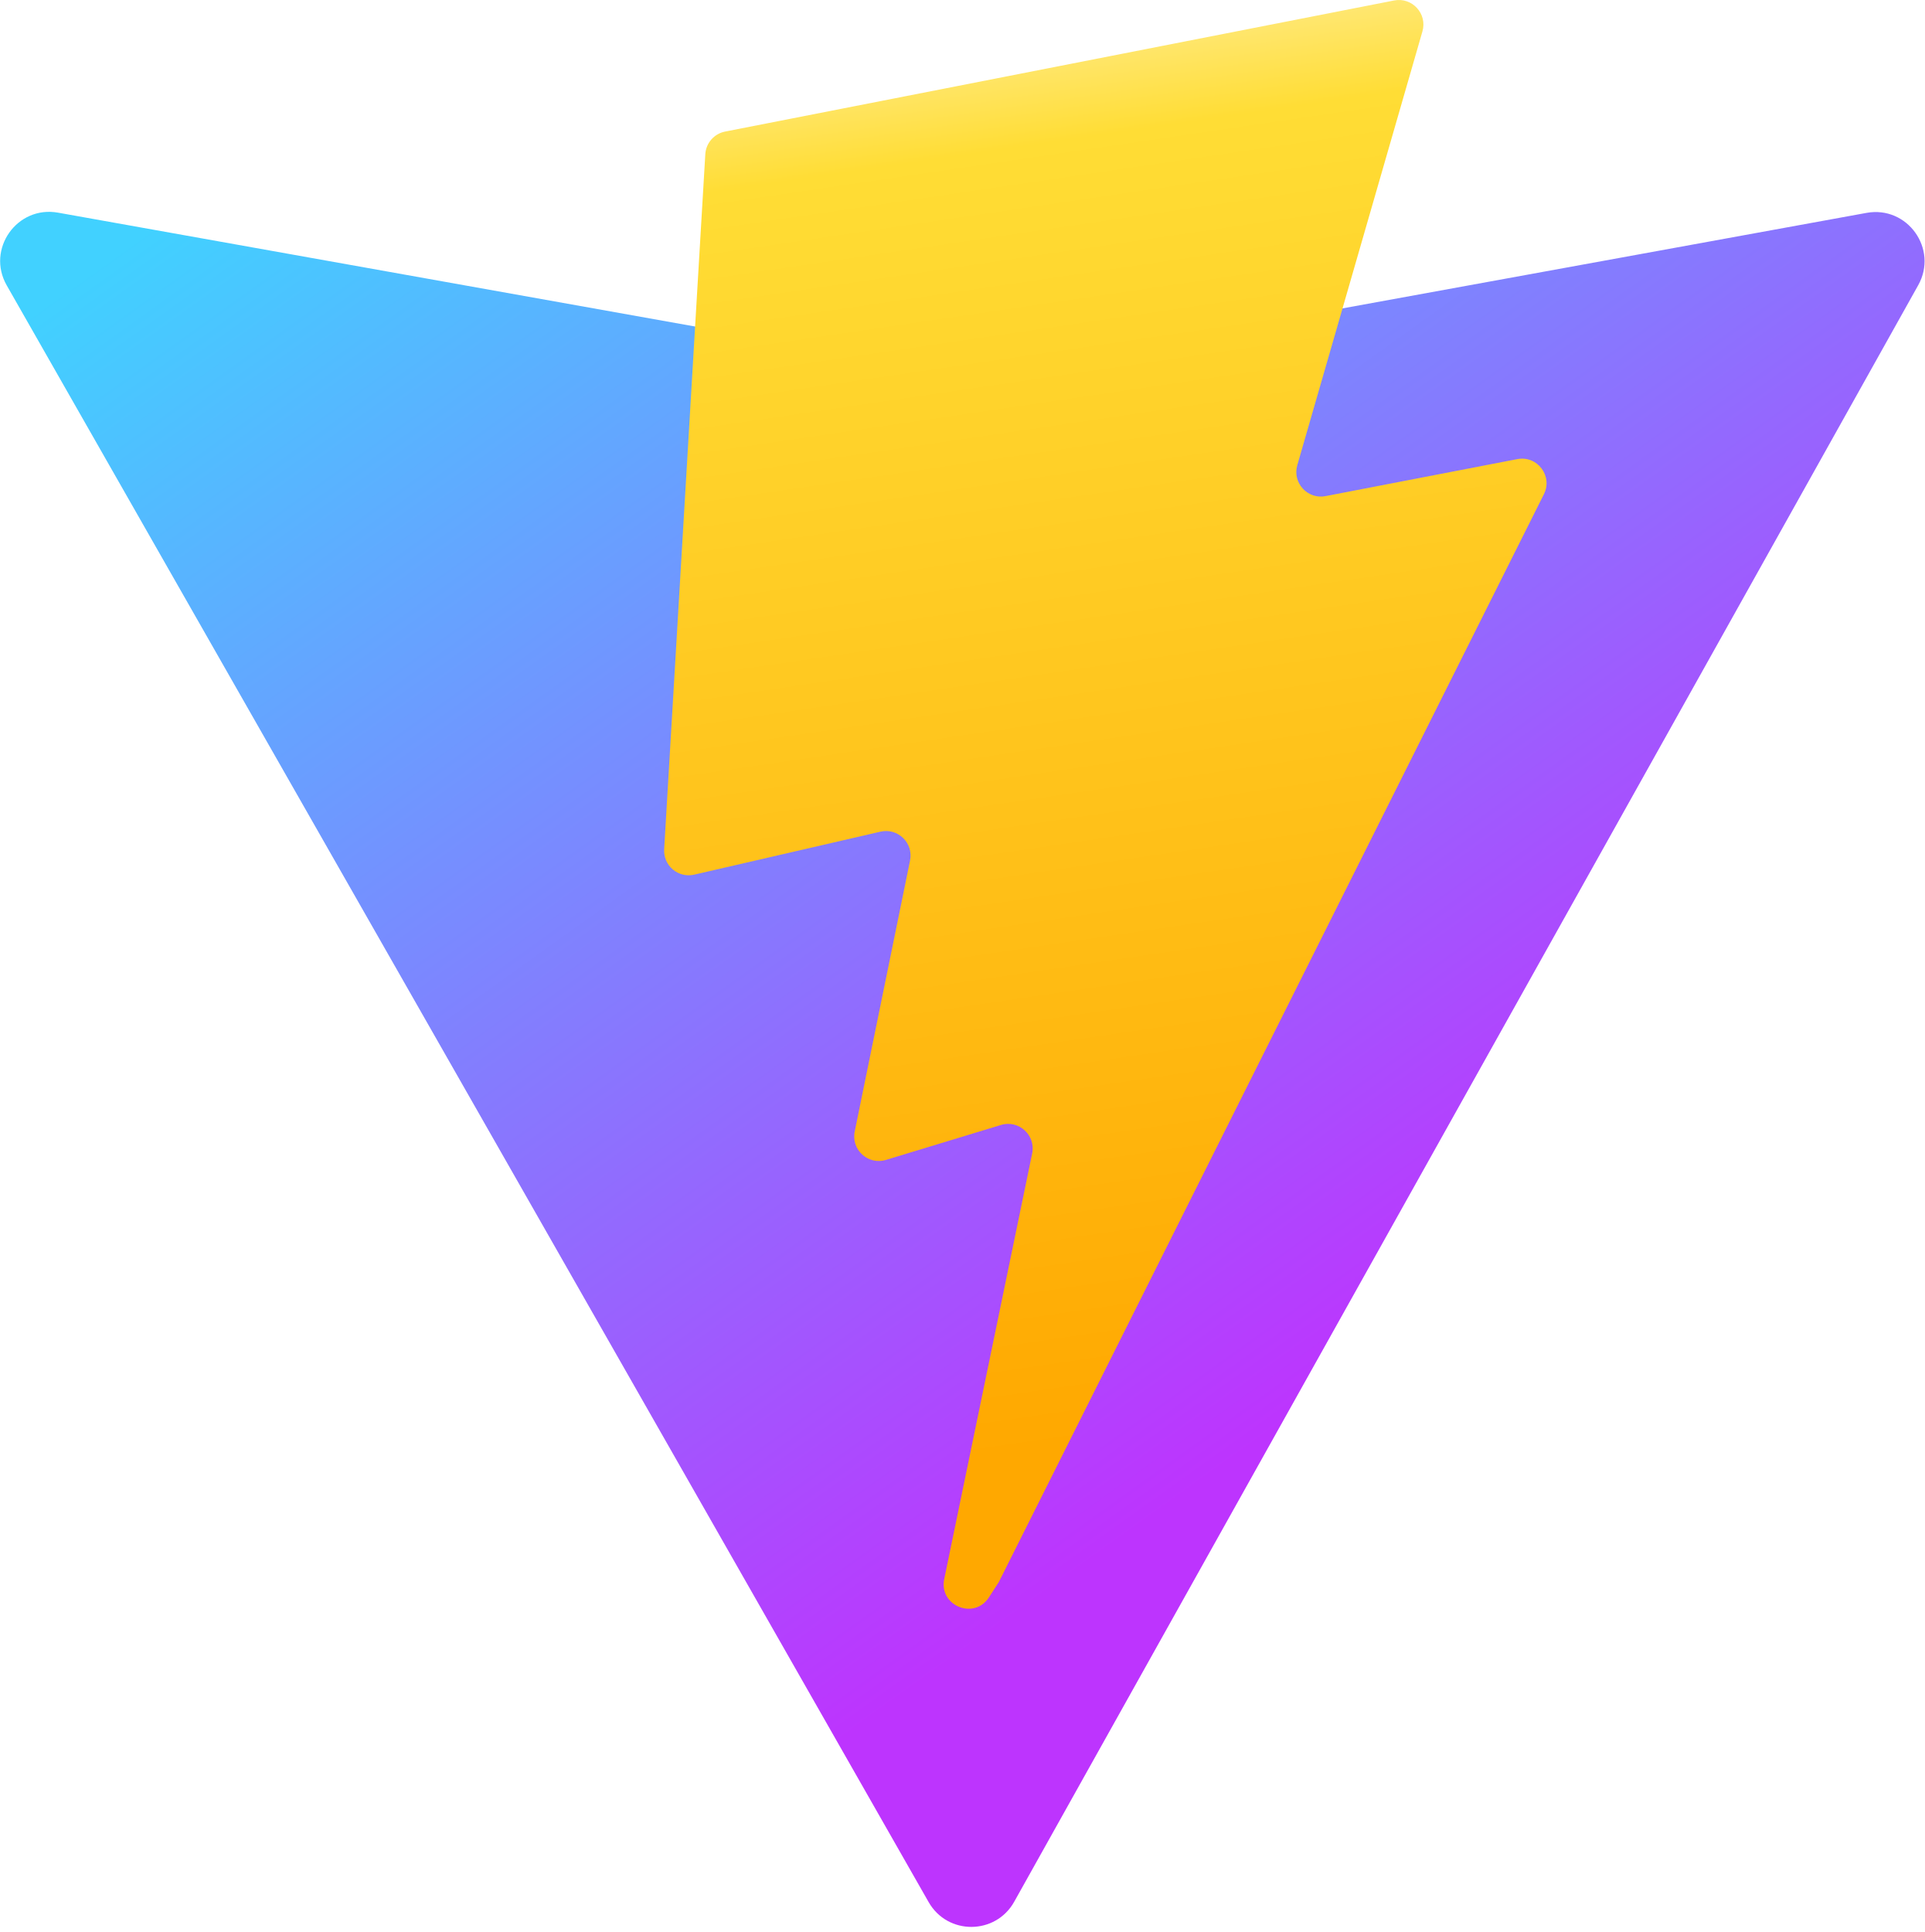
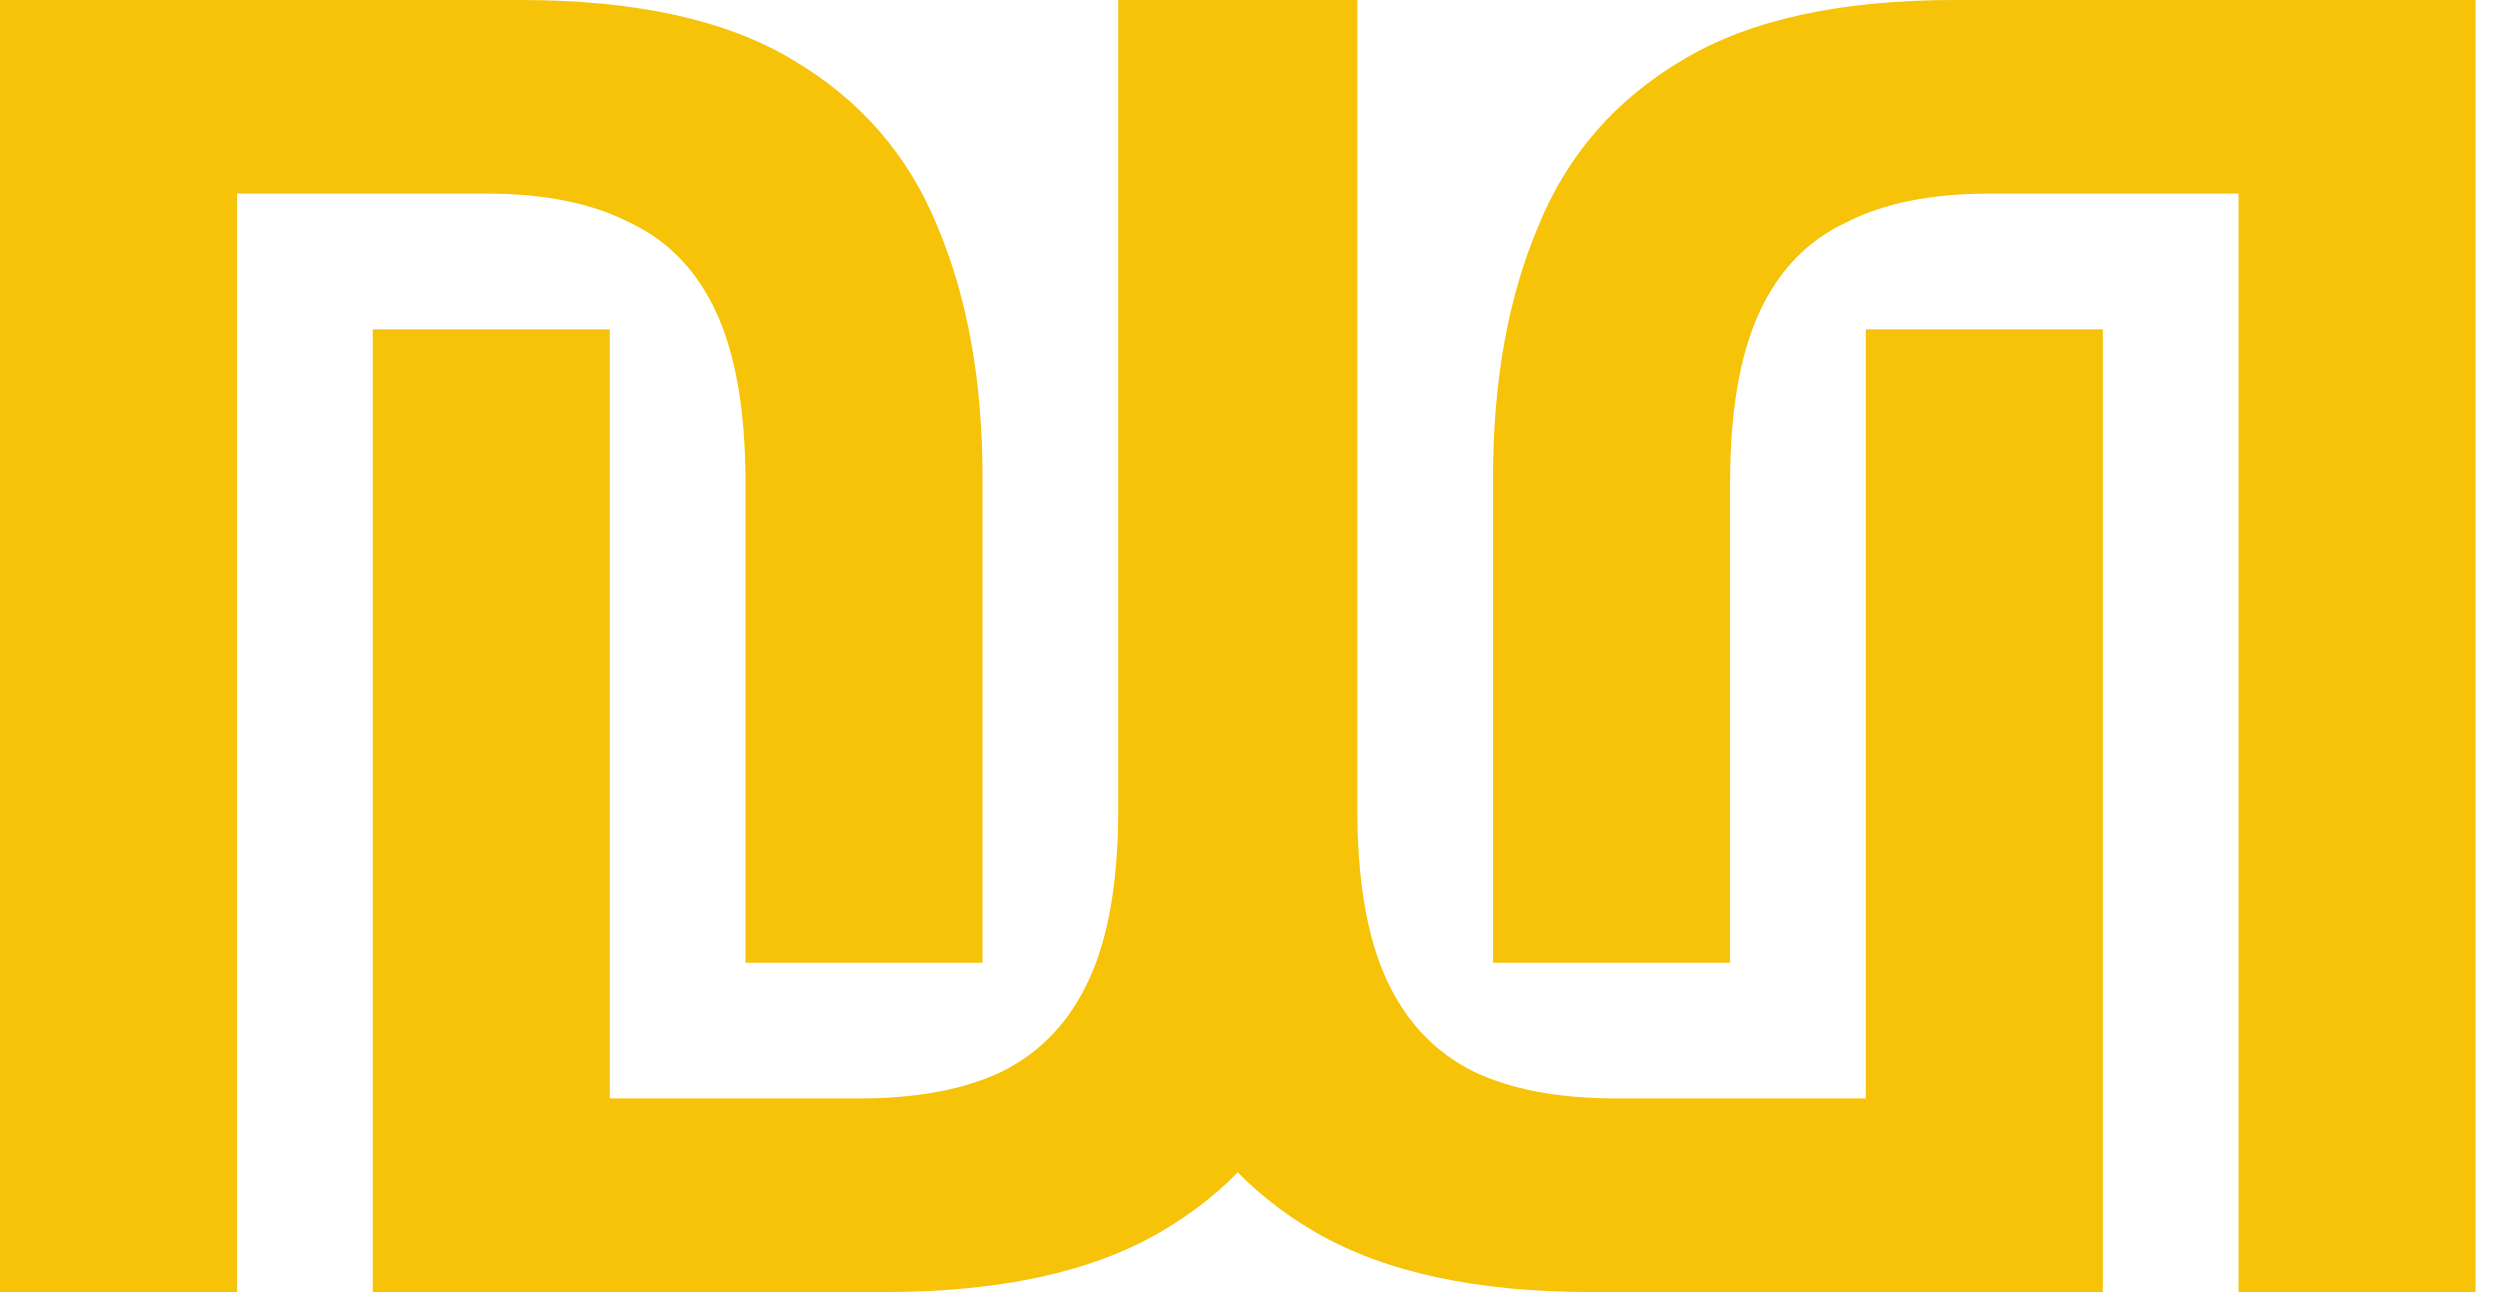
- <svg xmlns="http://www.w3.org/2000/svg" aria-hidden="true" role="img" class="iconify iconify--logos" width="31.88" height="32" preserveAspectRatio="xMidYMid meet" viewBox="0 0 256 257">
-   <defs>
-     <linearGradient id="IconifyId1813088fe1fbc01fb466" x1="-.828%" x2="57.636%" y1="7.652%" y2="78.411%">
-       <stop offset="0%" stop-color="#41D1FF" />
-       <stop offset="100%" stop-color="#BD34FE" />
-     </linearGradient>
-     <linearGradient id="IconifyId1813088fe1fbc01fb467" x1="43.376%" x2="50.316%" y1="2.242%" y2="89.03%">
-       <stop offset="0%" stop-color="#FFEA83" />
-       <stop offset="8.333%" stop-color="#FFDD35" />
-       <stop offset="100%" stop-color="#FFA800" />
-     </linearGradient>
-   </defs>
-   <path fill="url(#IconifyId1813088fe1fbc01fb466)" d="M255.153 37.938L134.897 252.976c-2.483 4.44-8.862 4.466-11.382.048L.875 37.958c-2.746-4.814 1.371-10.646 6.827-9.67l120.385 21.517a6.537 6.537 0 0 0 2.322-.004l117.867-21.483c5.438-.991 9.574 4.796 6.877 9.62Z" />
-   <path fill="url(#IconifyId1813088fe1fbc01fb467)" d="M185.432.063L96.44 17.501a3.268 3.268 0 0 0-2.634 3.014l-5.474 92.456a3.268 3.268 0 0 0 3.997 3.378l24.777-5.718c2.318-.535 4.413 1.507 3.936 3.838l-7.361 36.047c-.495 2.426 1.782 4.5 4.151 3.78l15.304-4.649c2.372-.72 4.652 1.36 4.15 3.788l-11.698 56.621c-.732 3.542 3.979 5.473 5.943 2.437l1.313-2.028l72.516-144.72c1.215-2.423-.88-5.186-3.54-4.672l-25.505 4.922c-2.396.462-4.435-1.77-3.759-4.114l16.646-57.705c.677-2.35-1.37-4.583-3.769-4.113Z" />
+ <svg xmlns="http://www.w3.org/2000/svg" width="60" height="31" viewBox="0 0 60 31" fill="none">
+   <path d="M0 31.009V0H12.507C15.258 0 17.429 0.478 19.021 1.433C20.643 2.389 21.801 3.721 22.496 5.429C23.219 7.137 23.581 9.149 23.581 11.466V23.105H17.892V11.596C17.892 9.888 17.661 8.527 17.197 7.513C16.734 6.5 16.039 5.776 15.113 5.342C14.215 4.879 13.072 4.647 11.682 4.647H5.689V31.009H0ZM8.946 7.904H14.635V26.362H20.628C22.018 26.362 23.162 26.145 24.059 25.711C24.985 25.248 25.68 24.509 26.143 23.496C26.607 22.483 26.838 21.122 26.838 19.413V0H32.527V19.544C32.527 21.831 32.151 23.843 31.398 25.581C30.674 27.289 29.487 28.621 27.837 29.576C26.187 30.532 23.987 31.009 21.236 31.009H8.946V7.904Z" fill="#F6C308" />
+   <path d="M59.414 31.009V0H46.907C44.157 0 41.985 0.478 40.393 1.433C38.771 2.389 37.613 3.721 36.919 5.429C36.195 7.137 35.833 9.149 35.833 11.466V23.105H41.522V11.596C41.522 9.888 41.754 8.527 42.217 7.513C42.68 6.5 43.375 5.776 44.301 5.342C45.199 4.879 46.342 4.647 47.732 4.647H53.725V31.009H59.414ZM50.468 7.904H44.779V26.362H38.786C37.396 26.362 36.253 26.145 35.355 25.711C34.429 25.248 33.734 24.509 33.271 23.496C32.807 22.483 32.576 21.122 32.576 19.413V0H26.887V19.544C26.887 21.831 27.263 23.843 28.016 25.581C28.74 27.289 29.927 28.621 31.577 29.576C33.227 30.532 35.428 31.009 38.178 31.009H50.468V7.904Z" fill="#F6C308" />
</svg>
